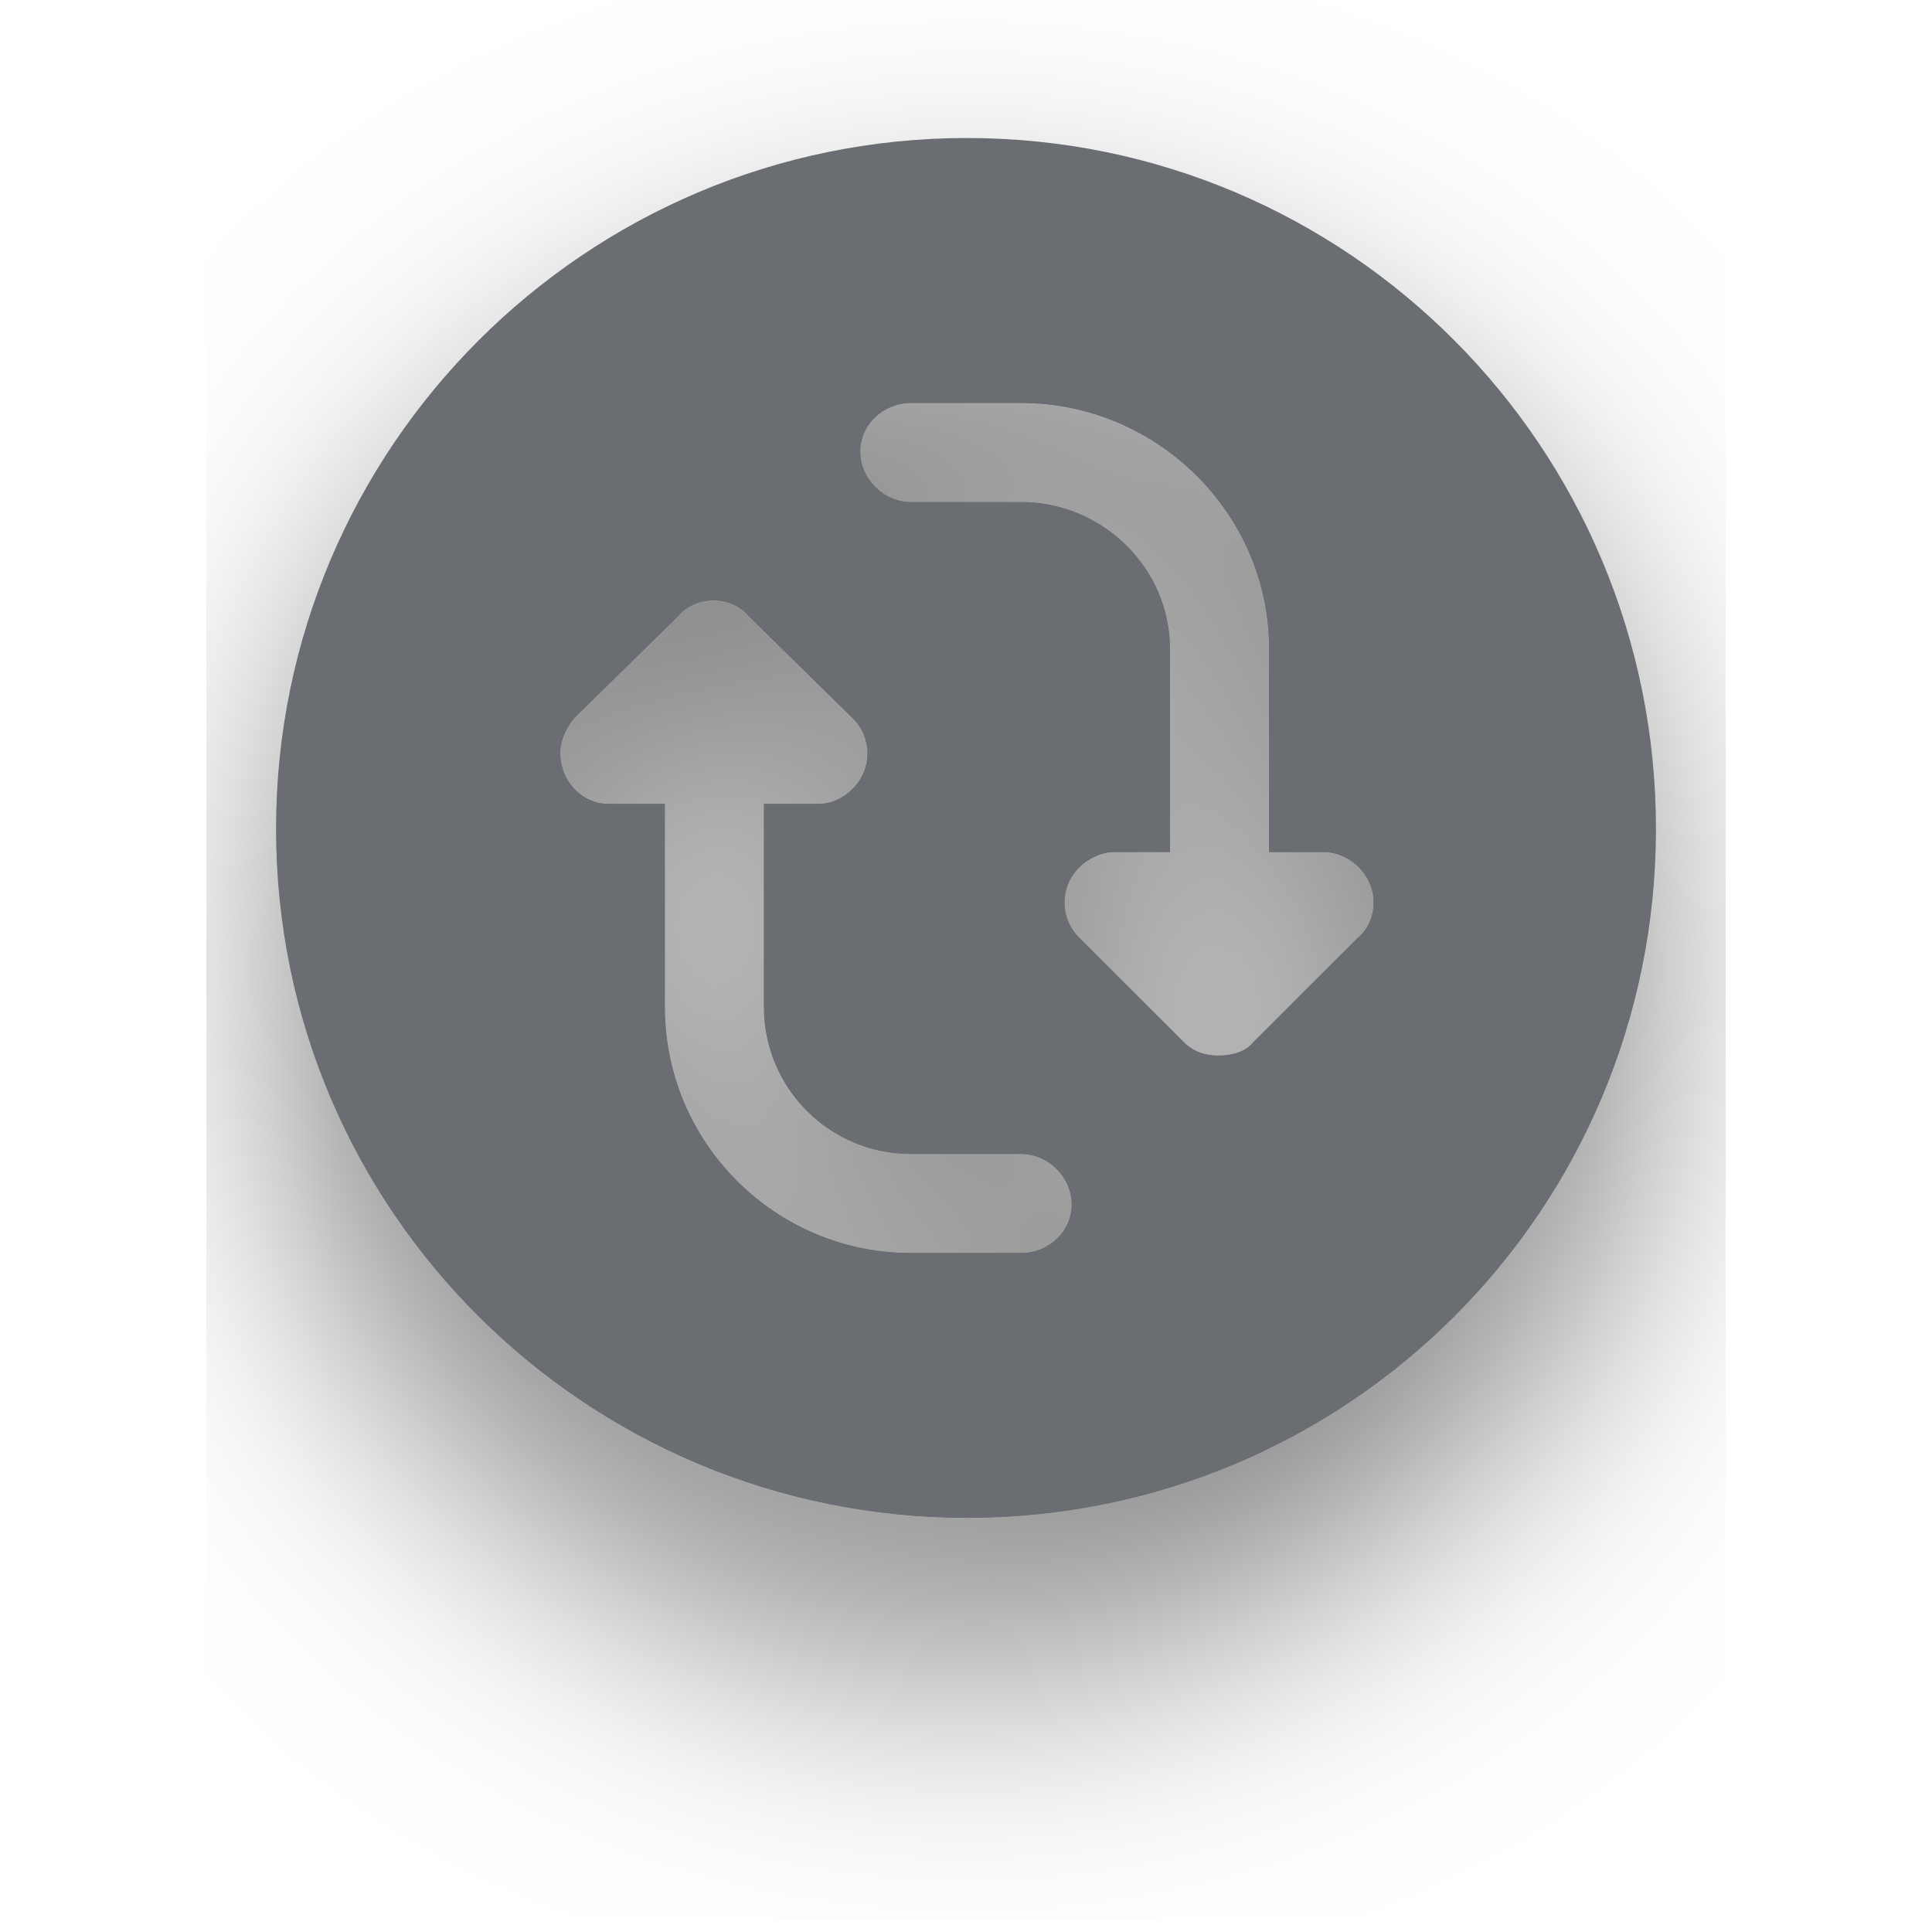
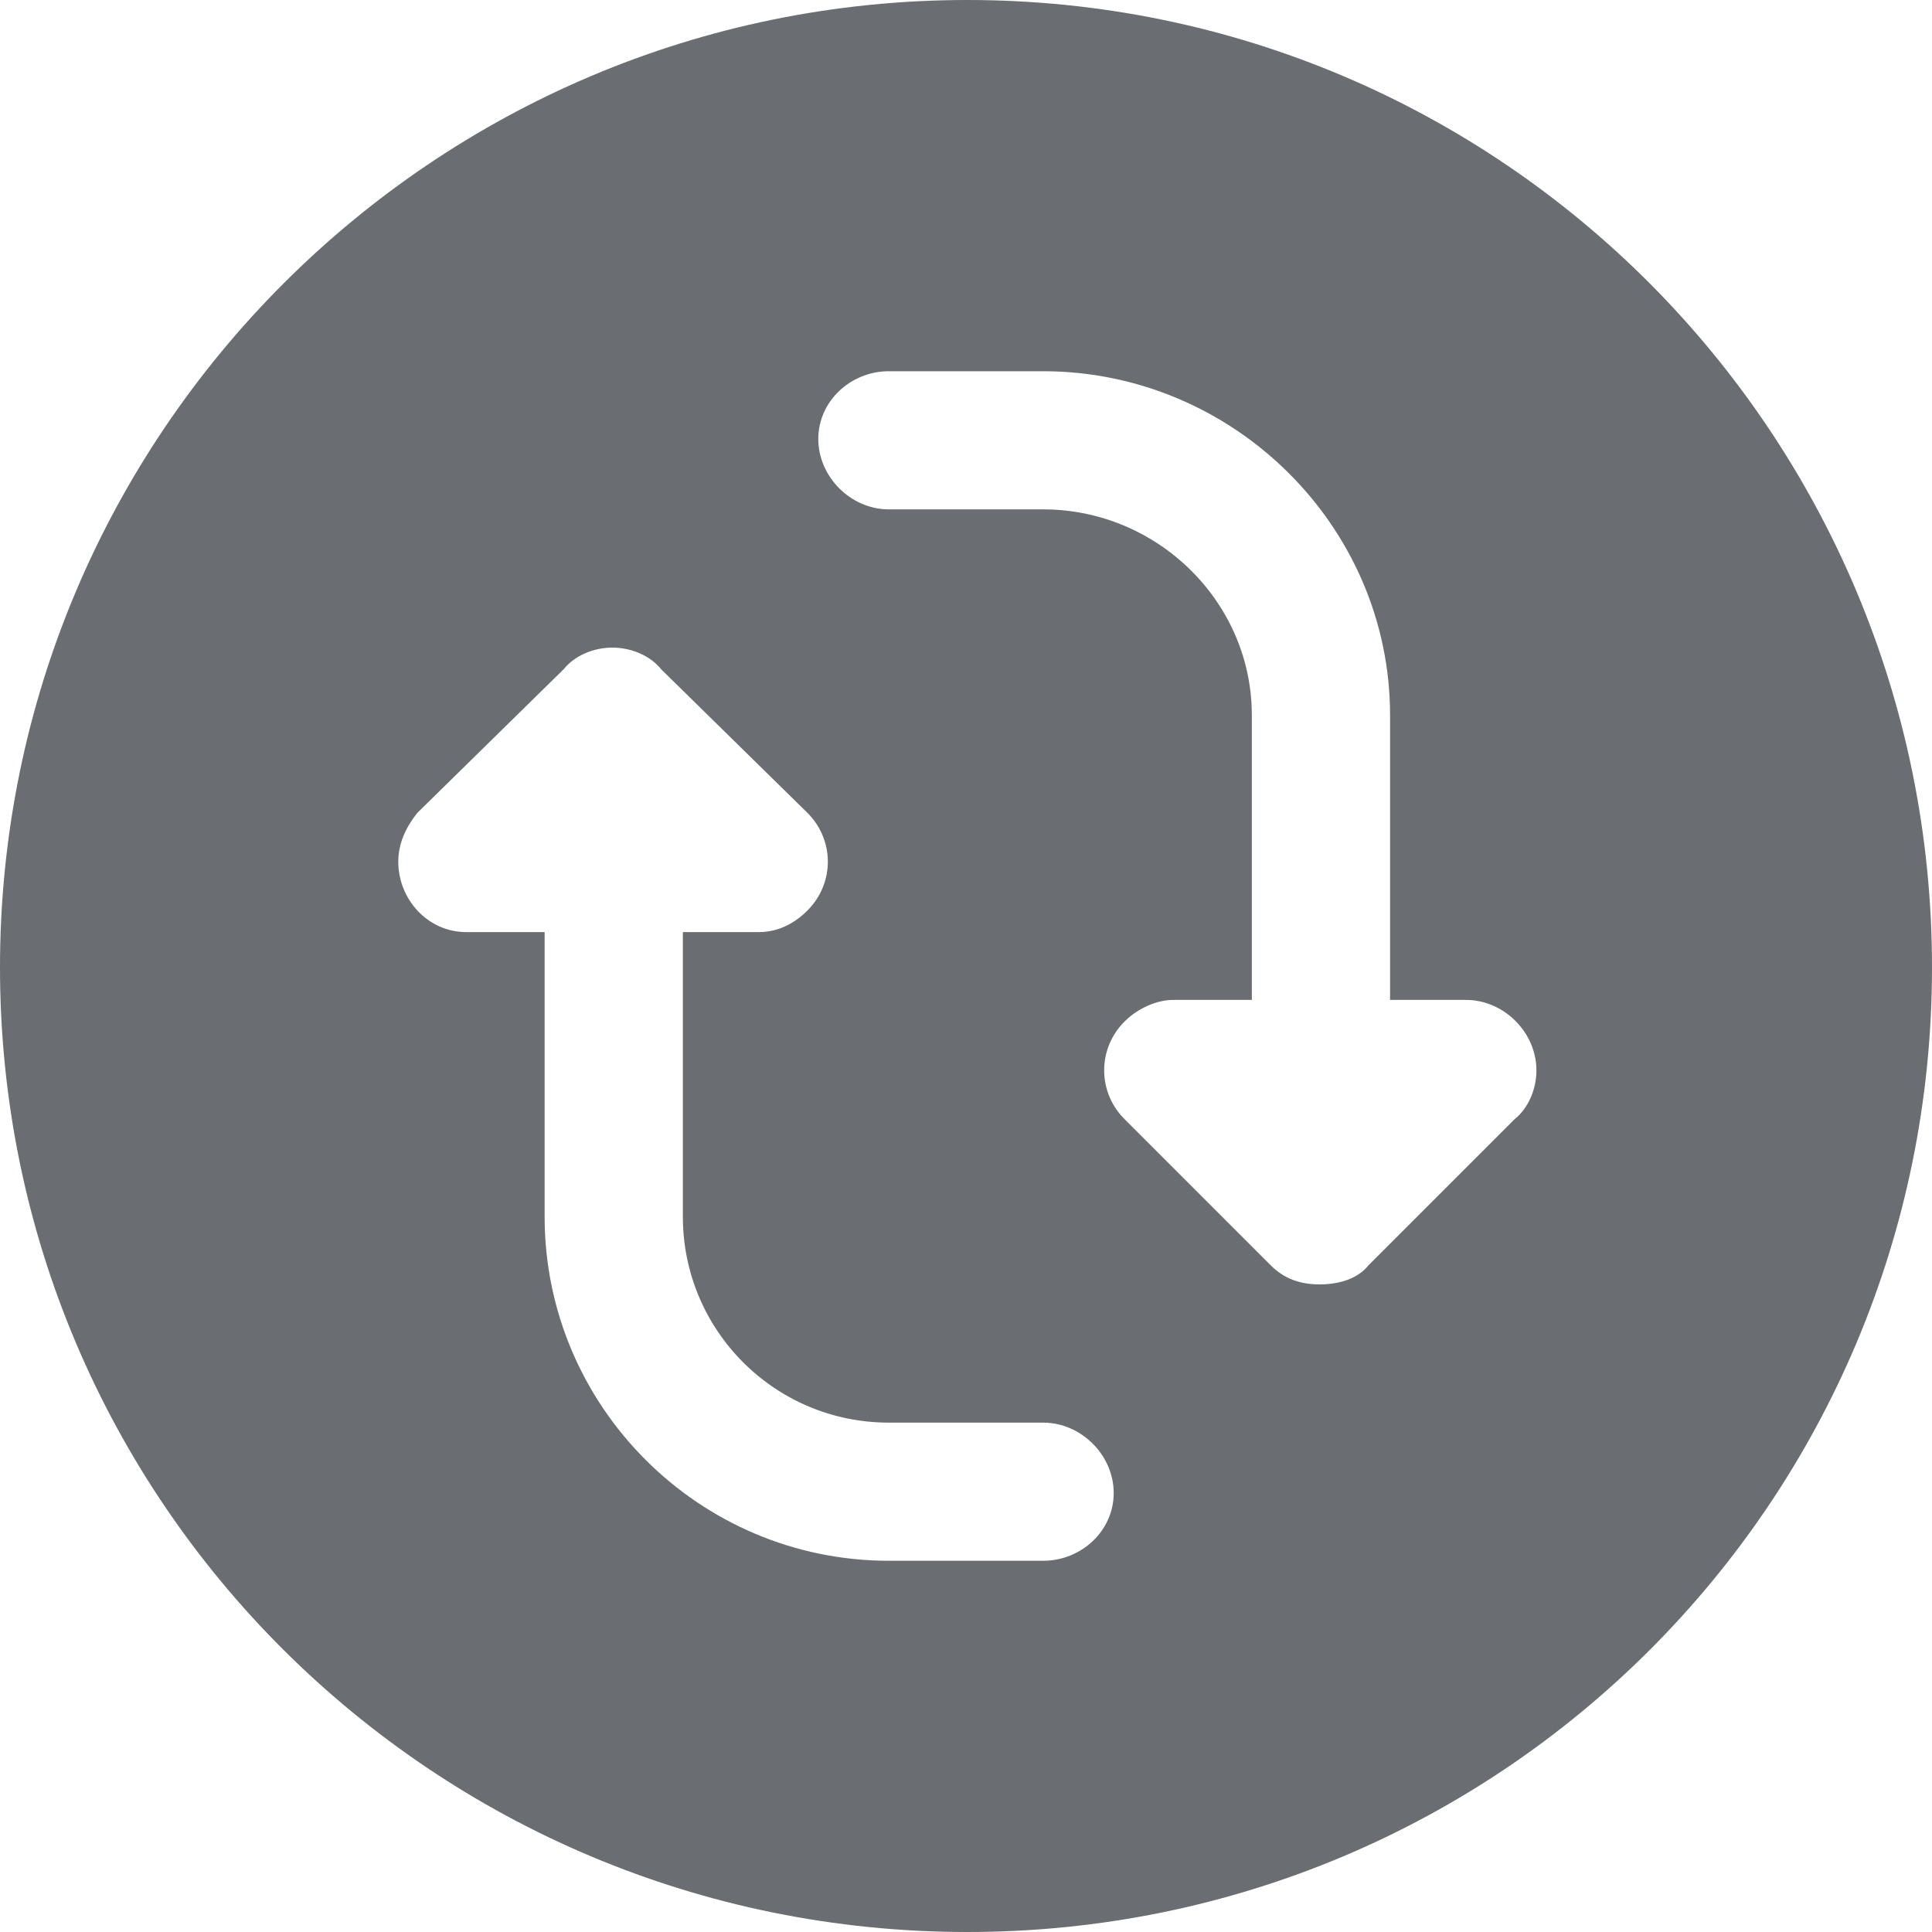
- <svg xmlns="http://www.w3.org/2000/svg" width="28px" height="28px" viewBox="0 0 28 28" version="1.1">
-   <defs>
-     <filter x="-5.0%" y="-29.1%" width="110.0%" height="158.2%" filterUnits="objectBoundingBox" id="filter-1">
-       <feOffset dx="0" dy="2" in="SourceAlpha" result="shadowOffsetOuter1" />
-       <feGaussianBlur stdDeviation="2" in="shadowOffsetOuter1" result="shadowBlurOuter1" />
-       <feColorMatrix values="0 0 0 0 0   0 0 0 0 0   0 0 0 0 0  0 0 0 0.5 0" type="matrix" in="shadowBlurOuter1" result="shadowMatrixOuter1" />
-       <feMerge>
-         <feMergeNode in="shadowMatrixOuter1" />
-         <feMergeNode in="SourceGraphic" />
-       </feMerge>
-     </filter>
-   </defs>
-   <g id="Deploy" stroke="none" stroke-width="1" fill="none" fill-rule="evenodd">
-     <g id="1_Mobile_Deploy" transform="translate(-145, -505)" fill="#6A6D71">
-       <g id="StickyBottomNav" filter="url(#filter-1)" transform="translate(0, 497)">
-         <path d="M149,20.014 C149,14.488 153.488,10 159.014,10 C164.54,10 169,14.488 169,20.014 C169,25.54 164.54,30 159.014,30 C153.488,30 149,25.54 149,20.014 Z M157.359,18.415 L155.844,16.928 C155.732,16.788 155.536,16.704 155.339,16.704 C155.143,16.704 154.947,16.788 154.835,16.928 L153.32,18.415 C153.208,18.555 153.123,18.724 153.123,18.92 C153.123,19.313 153.432,19.649 153.825,19.649 L154.638,19.649 L154.638,22.595 C154.638,24.558 156.237,26.157 158.201,26.157 L159.799,26.157 C160.192,26.157 160.529,25.849 160.529,25.456 C160.529,25.063 160.192,24.727 159.799,24.727 L158.201,24.727 C157.022,24.727 156.069,23.773 156.069,22.595 L156.069,19.649 L156.854,19.649 C157.05,19.649 157.219,19.565 157.359,19.425 C157.64,19.144 157.64,18.696 157.359,18.415 Z M158.201,15.273 C157.808,15.273 157.471,14.937 157.471,14.544 C157.471,14.151 157.808,13.843 158.201,13.843 L159.799,13.843 C161.763,13.843 163.39,15.442 163.39,17.405 L163.39,20.351 L164.175,20.351 C164.568,20.351 164.905,20.687 164.905,21.08 C164.905,21.276 164.82,21.473 164.68,21.585 L163.165,23.1 C163.053,23.24 162.857,23.296 162.661,23.296 C162.464,23.296 162.296,23.24 162.156,23.1 L160.641,21.585 C160.36,21.304 160.36,20.856 160.641,20.575 C160.781,20.435 160.978,20.351 161.146,20.351 L161.959,20.351 L161.959,17.405 C161.959,16.227 160.978,15.273 159.799,15.273 L158.201,15.273 Z" id="Icon_DataSync_inactive" />
+ <svg xmlns="http://www.w3.org/2000/svg" width="20px" height="20px" viewBox="0 0 20 20" version="1.1">
+   <g id="UI_Stations" stroke="none" stroke-width="1" fill="none" fill-rule="evenodd">
+     <g id="01_UI_Mobile_Stations" transform="translate(-170, -595)" fill="#6A6D71">
+       <g id="StickyBottomNav" transform="translate(0, 585)">
+         <path d="M170,20.014 C170,14.488 174.488,10 180.014,10 C185.54,10 190,14.488 190,20.014 C190,25.54 185.54,30 180.014,30 C174.488,30 170,25.54 170,20.014 Z M178.359,18.415 L176.844,16.928 C176.732,16.788 176.536,16.704 176.339,16.704 C176.143,16.704 175.947,16.788 175.835,16.928 L174.32,18.415 C174.208,18.555 174.123,18.724 174.123,18.92 C174.123,19.313 174.432,19.649 174.825,19.649 L175.638,19.649 L175.638,22.595 C175.638,24.558 177.237,26.157 179.201,26.157 L180.799,26.157 C181.192,26.157 181.529,25.849 181.529,25.456 C181.529,25.063 181.192,24.727 180.799,24.727 L179.201,24.727 C178.022,24.727 177.069,23.773 177.069,22.595 L177.069,19.649 L177.854,19.649 C178.05,19.649 178.219,19.565 178.359,19.425 C178.64,19.144 178.64,18.696 178.359,18.415 Z M179.201,15.273 C178.808,15.273 178.471,14.937 178.471,14.544 C178.471,14.151 178.808,13.843 179.201,13.843 L180.799,13.843 C182.763,13.843 184.39,15.442 184.39,17.405 L184.39,20.351 L185.175,20.351 C185.568,20.351 185.905,20.687 185.905,21.08 C185.905,21.276 185.82,21.473 185.68,21.585 L184.165,23.1 C184.053,23.24 183.857,23.296 183.661,23.296 C183.464,23.296 183.296,23.24 183.156,23.1 L181.641,21.585 C181.36,21.304 181.36,20.856 181.641,20.575 C181.781,20.435 181.978,20.351 182.146,20.351 L182.959,20.351 L182.959,17.405 C182.959,16.227 181.978,15.273 180.799,15.273 L179.201,15.273 Z" id="Icon_DataSync_inactive" />
      </g>
    </g>
  </g>
</svg>
